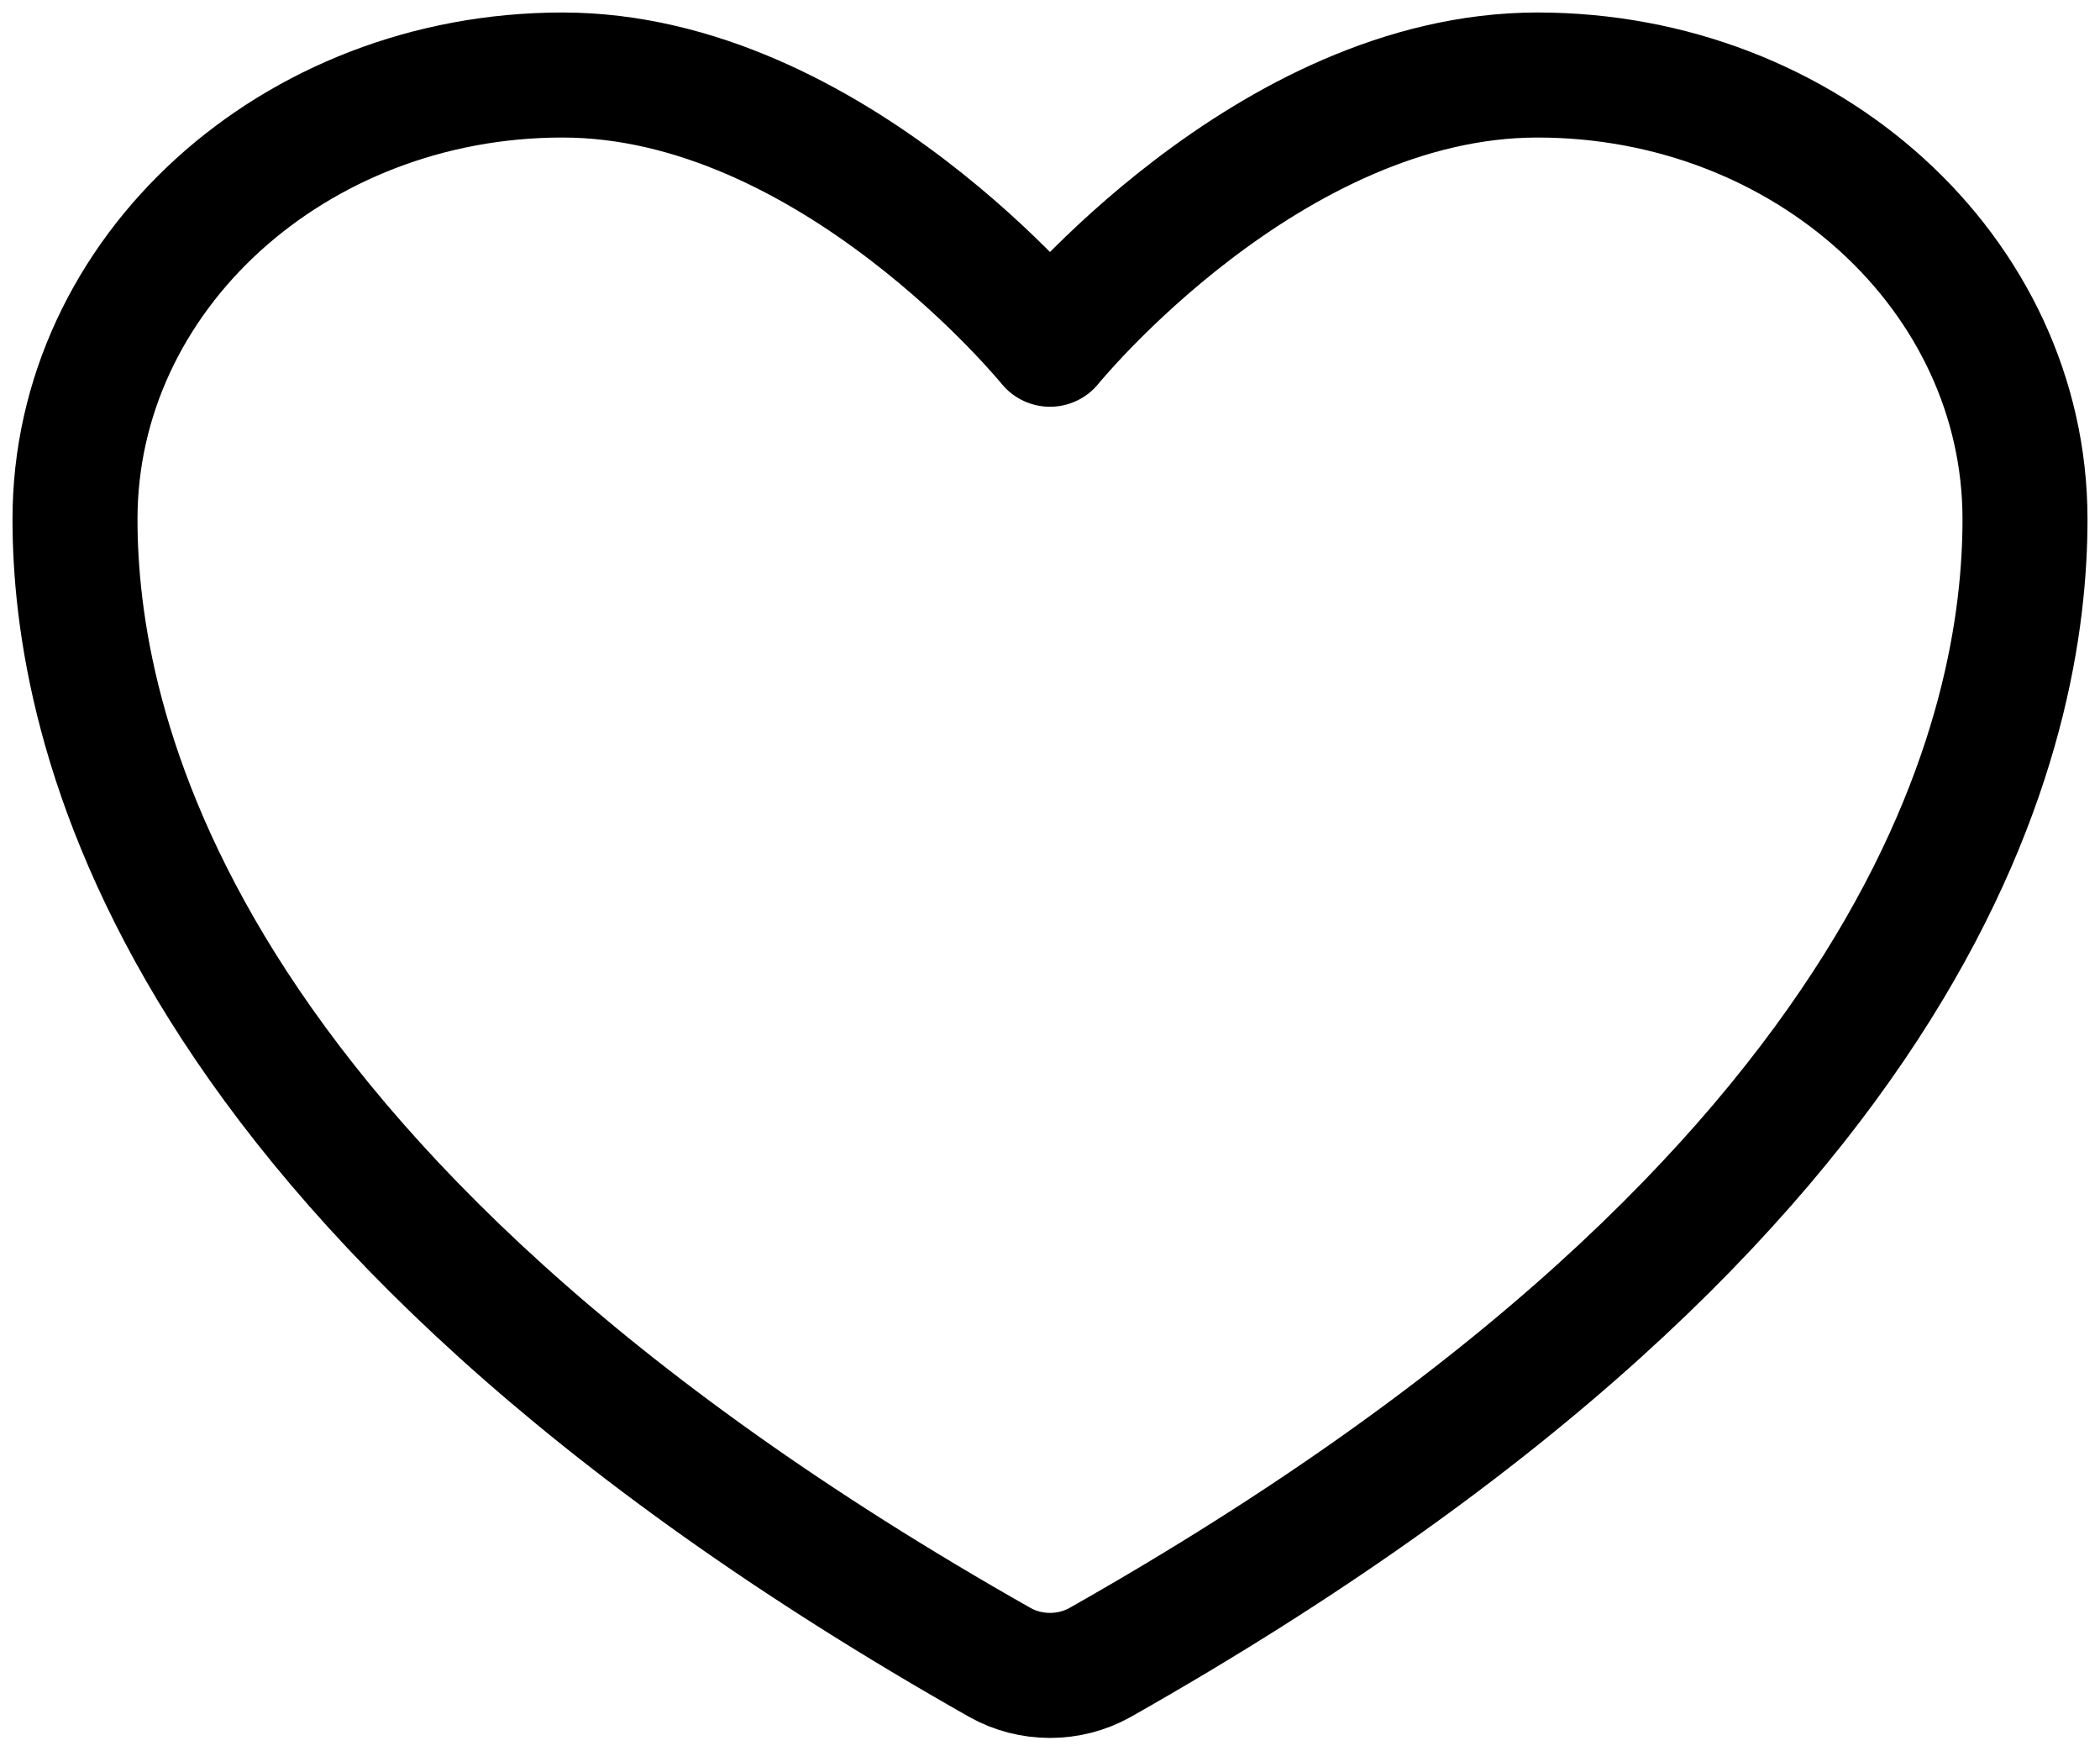
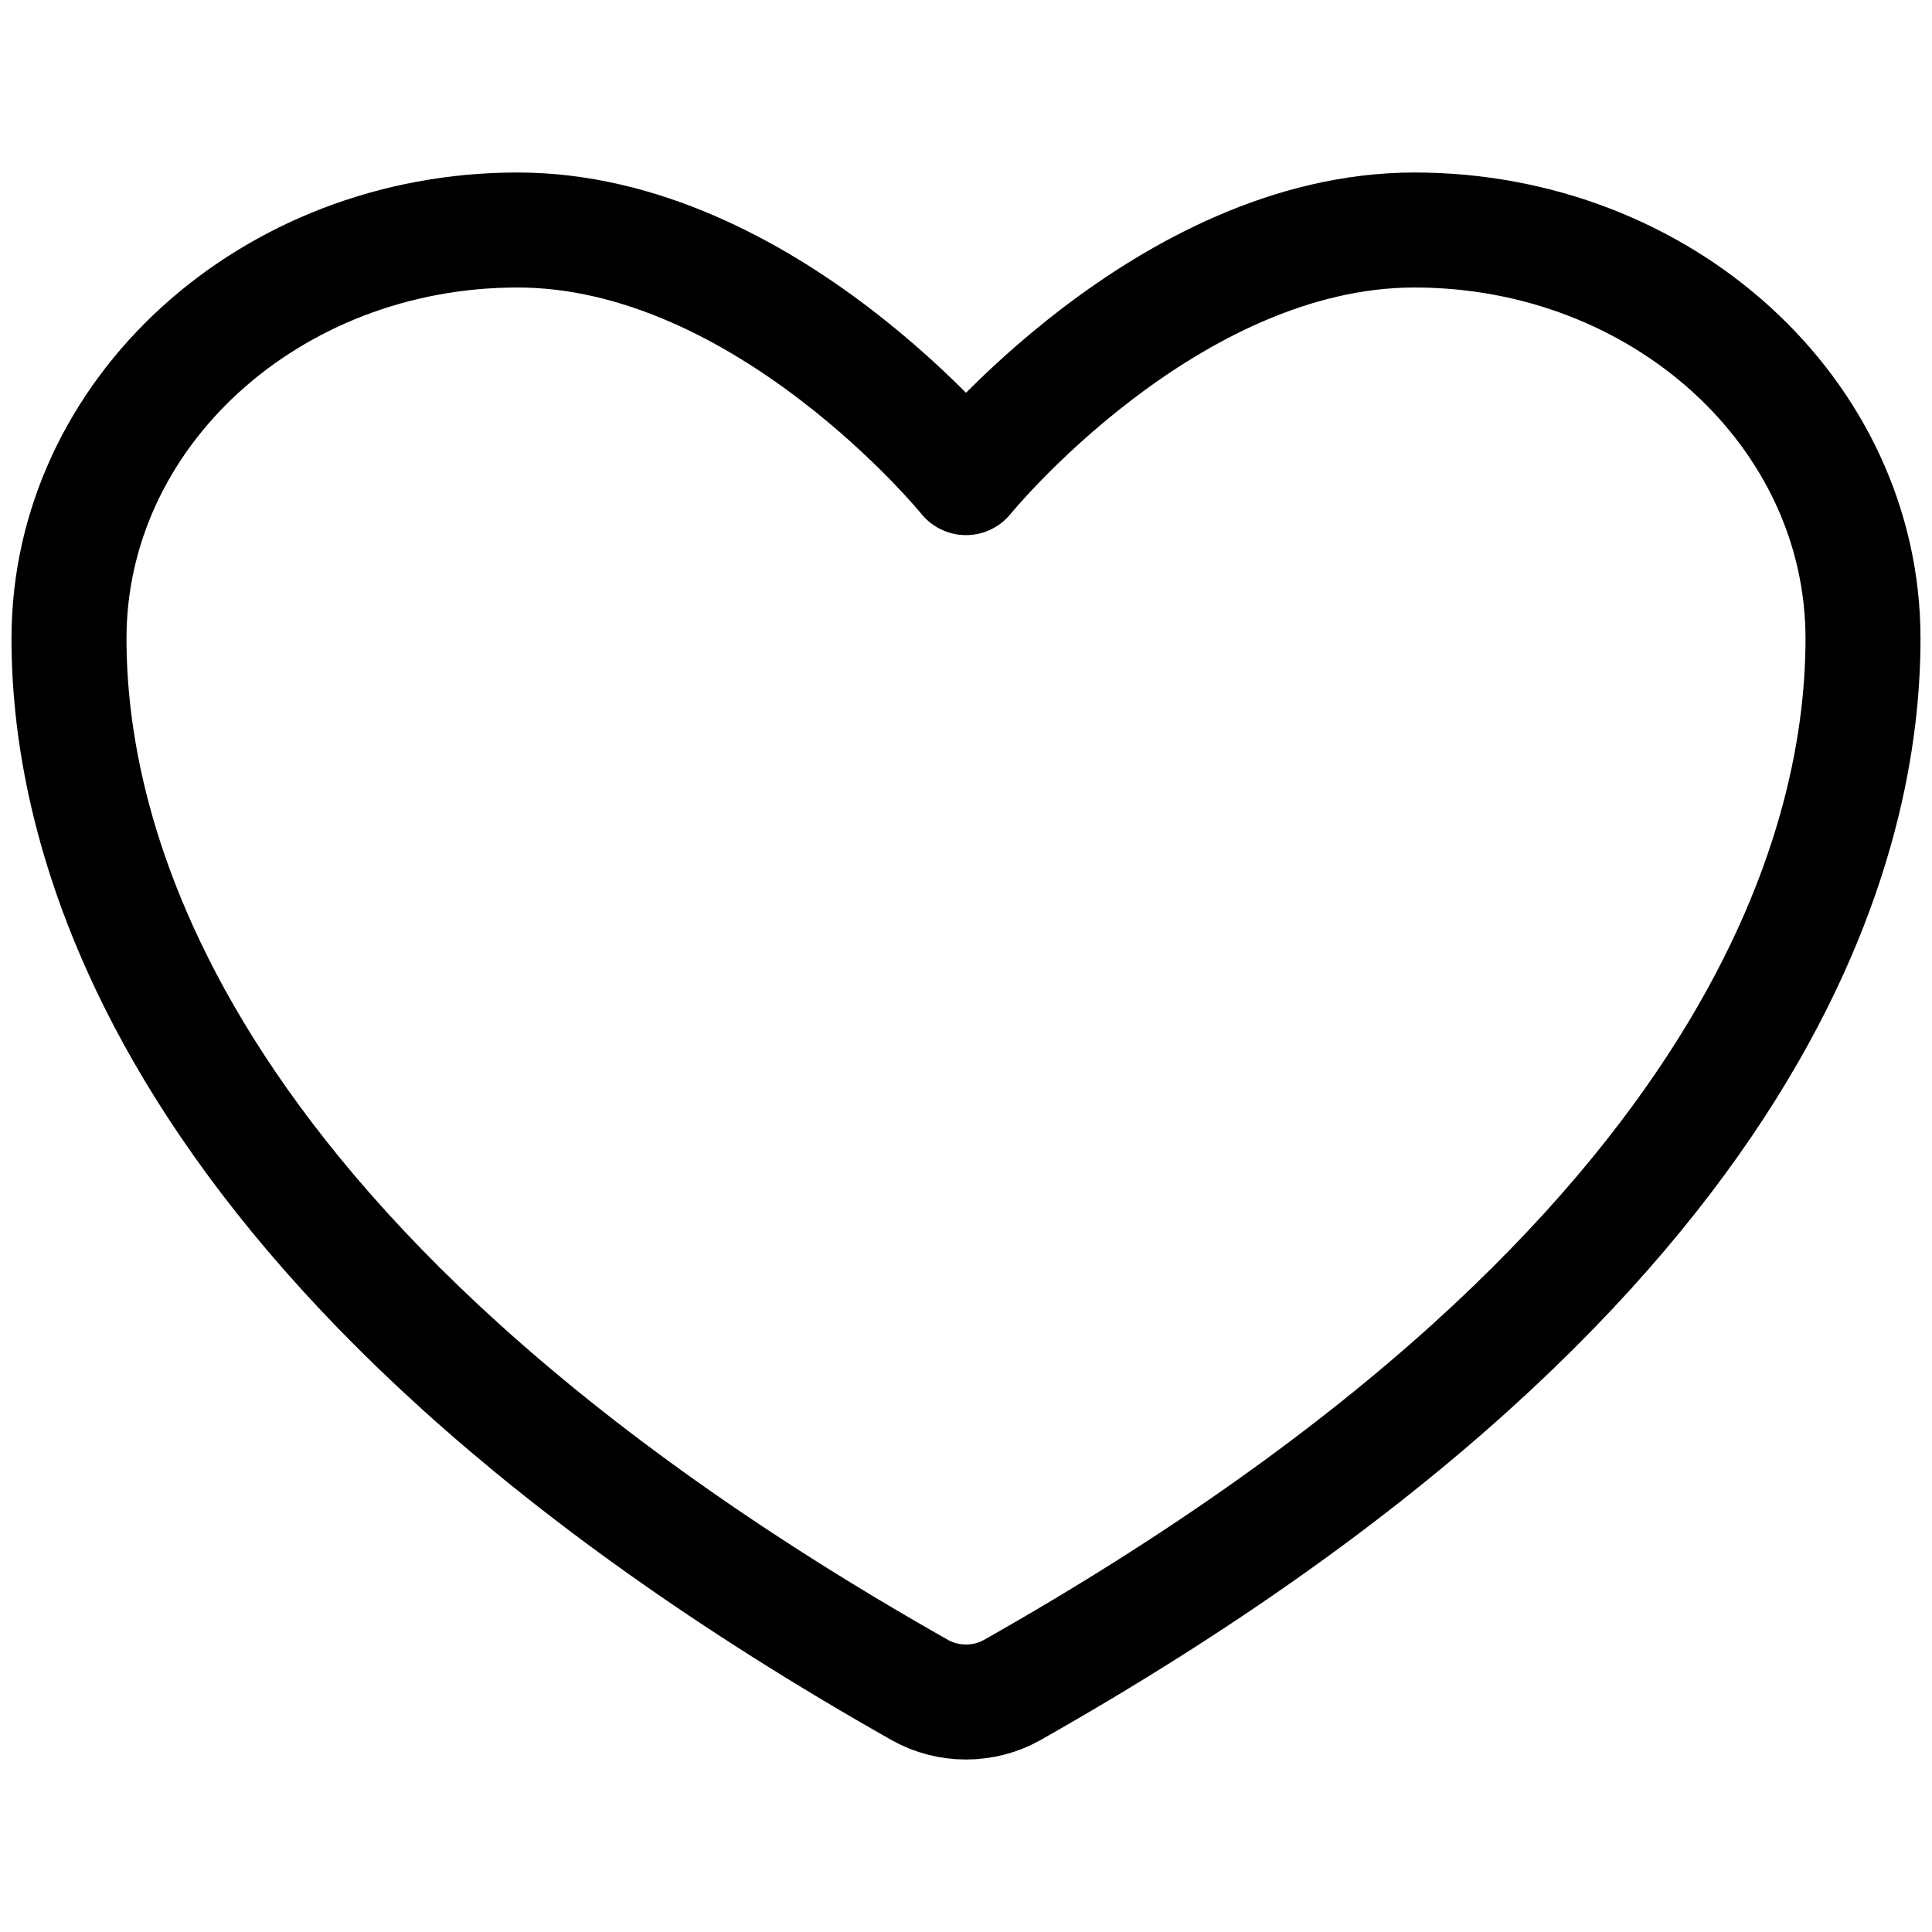
- <svg xmlns="http://www.w3.org/2000/svg" width="84" height="70" viewBox="0 0 84 70" fill="none">
+ <svg xmlns="http://www.w3.org/2000/svg" width="44" height="44" viewBox="0 0 84 70" fill="none">
  <path d="M22.5 3C11.732 3 3 10.953 3 20.764C3 28.685 6.412 47.483 40.003 66.485C40.605 66.822 41.296 67 42 67C42.704 67 43.395 66.822 43.997 66.485C77.588 47.483 81 28.685 81 20.764C81 10.953 72.268 3 61.5 3C50.732 3 42 13.766 42 13.766C42 13.766 33.268 3 22.5 3Z" stroke="black" stroke-width="5" stroke-linecap="round" stroke-linejoin="round" />
</svg>
